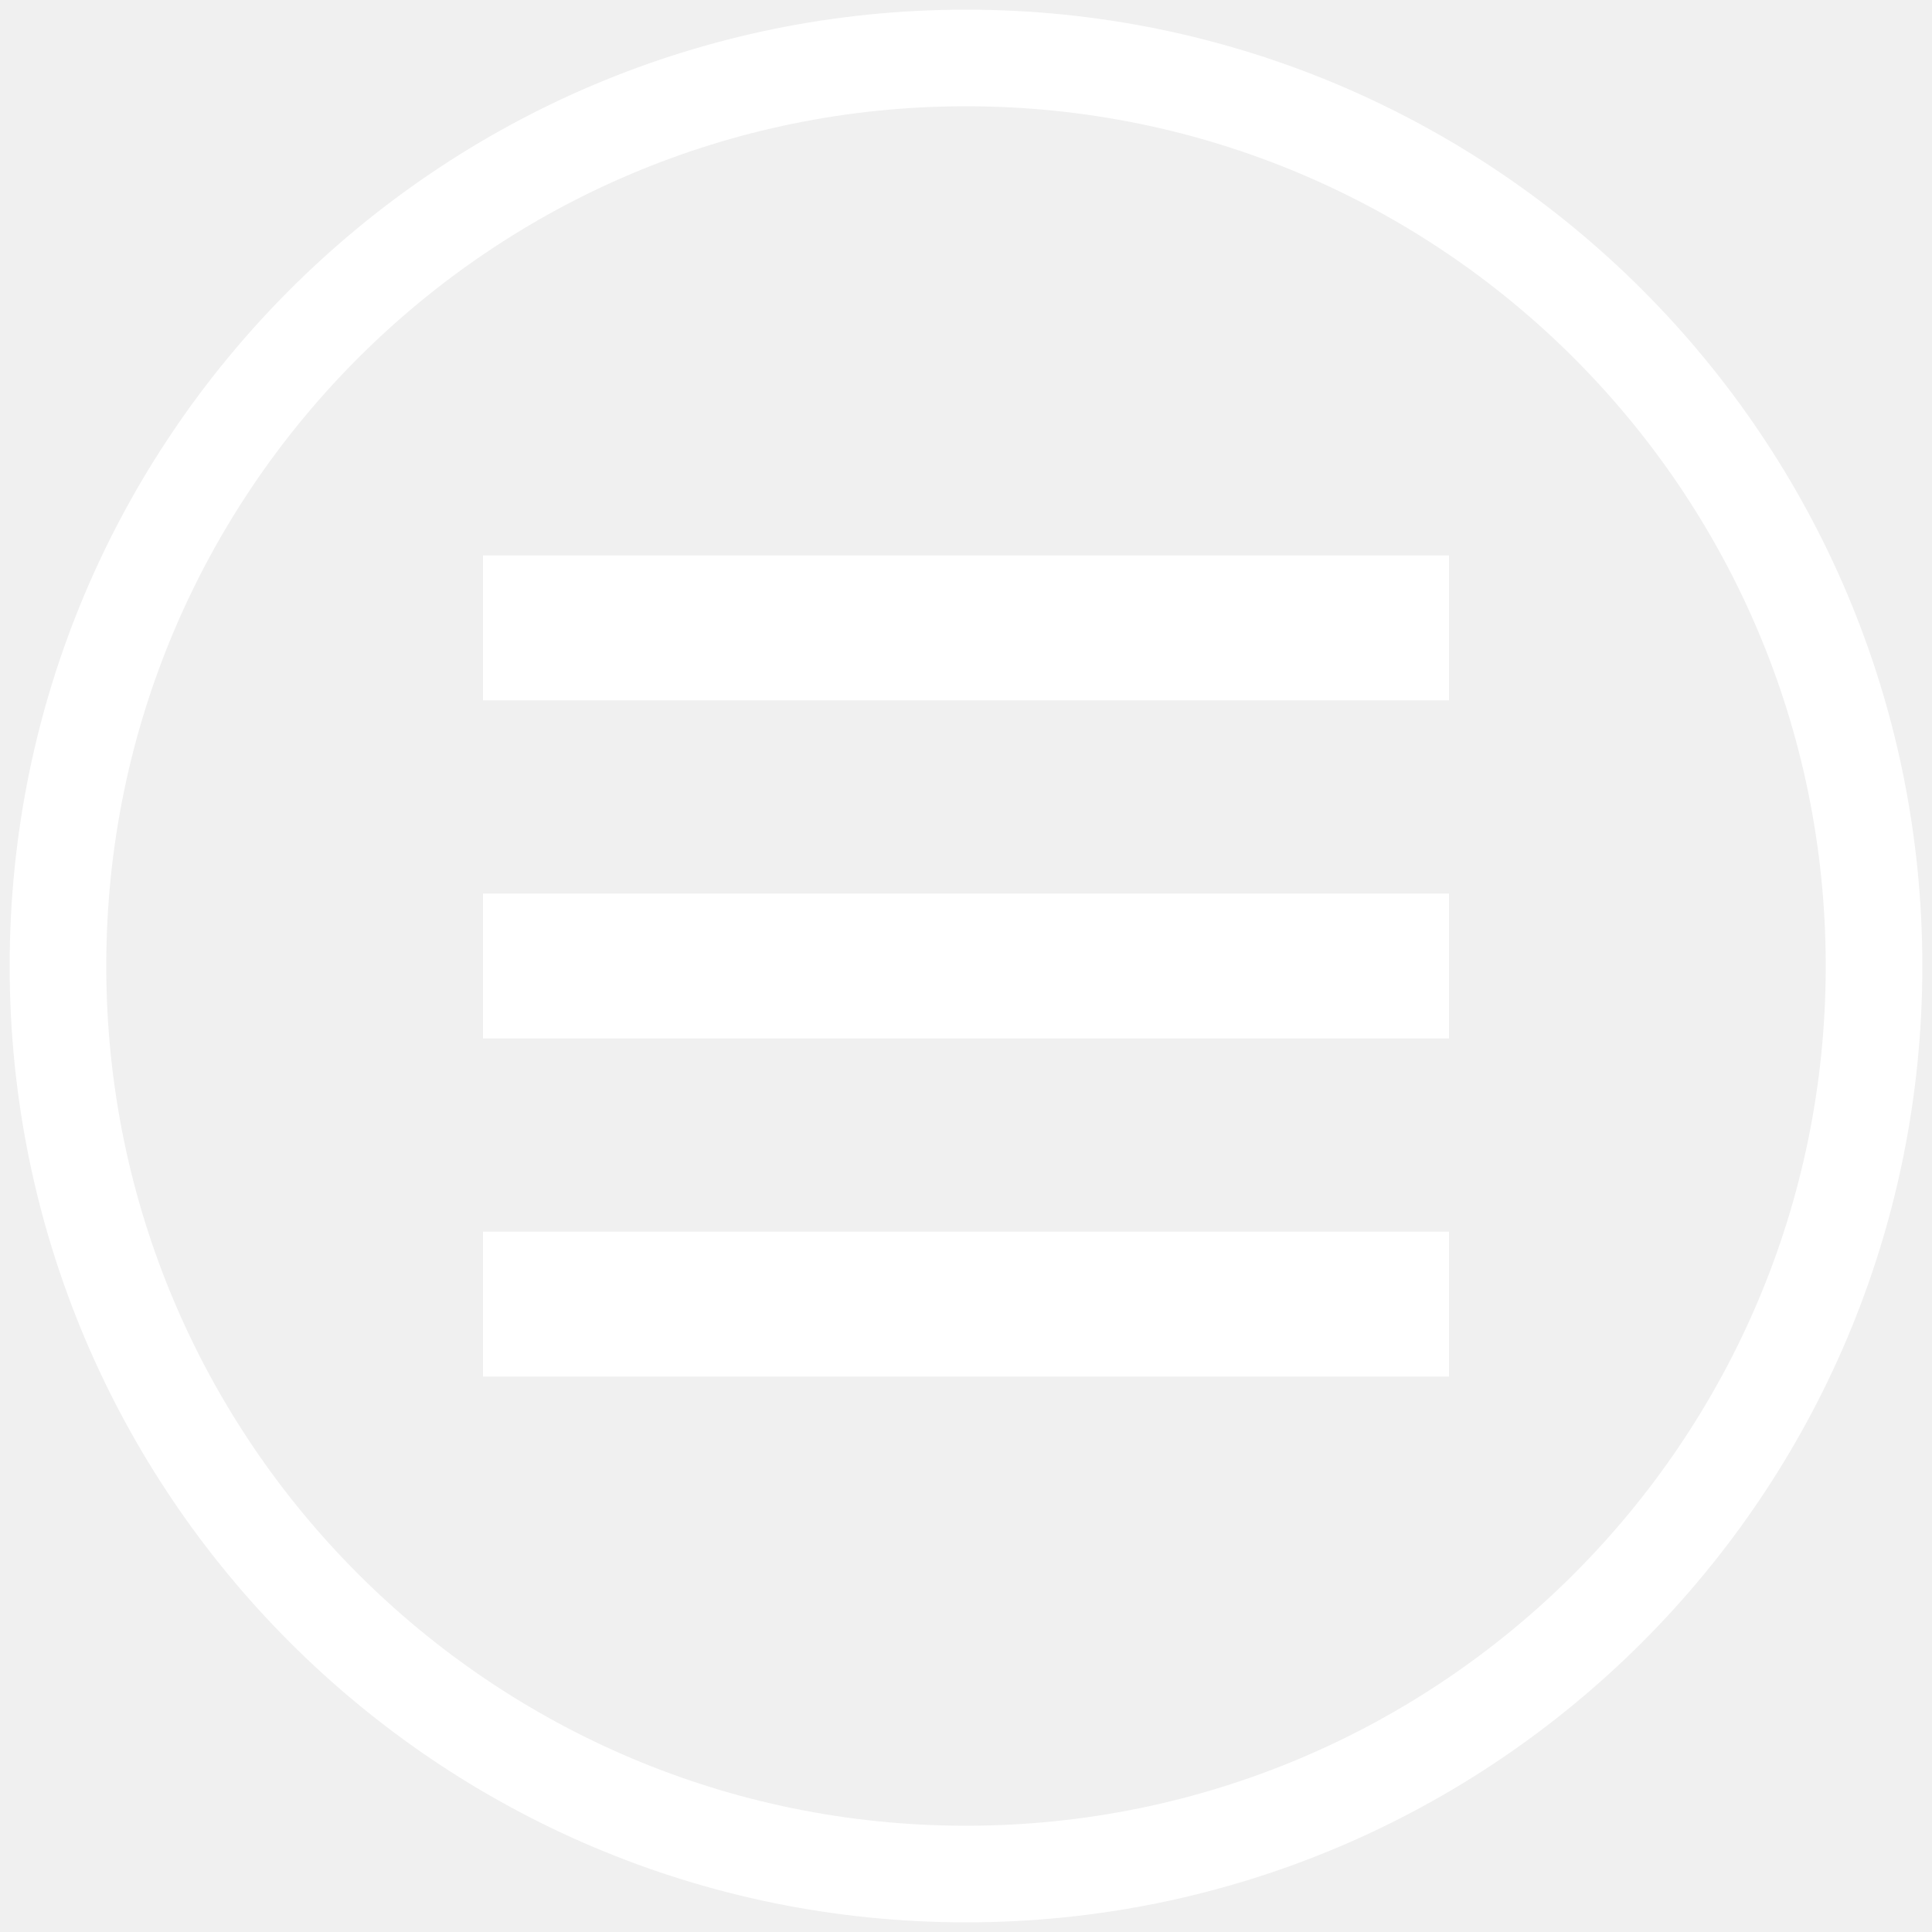
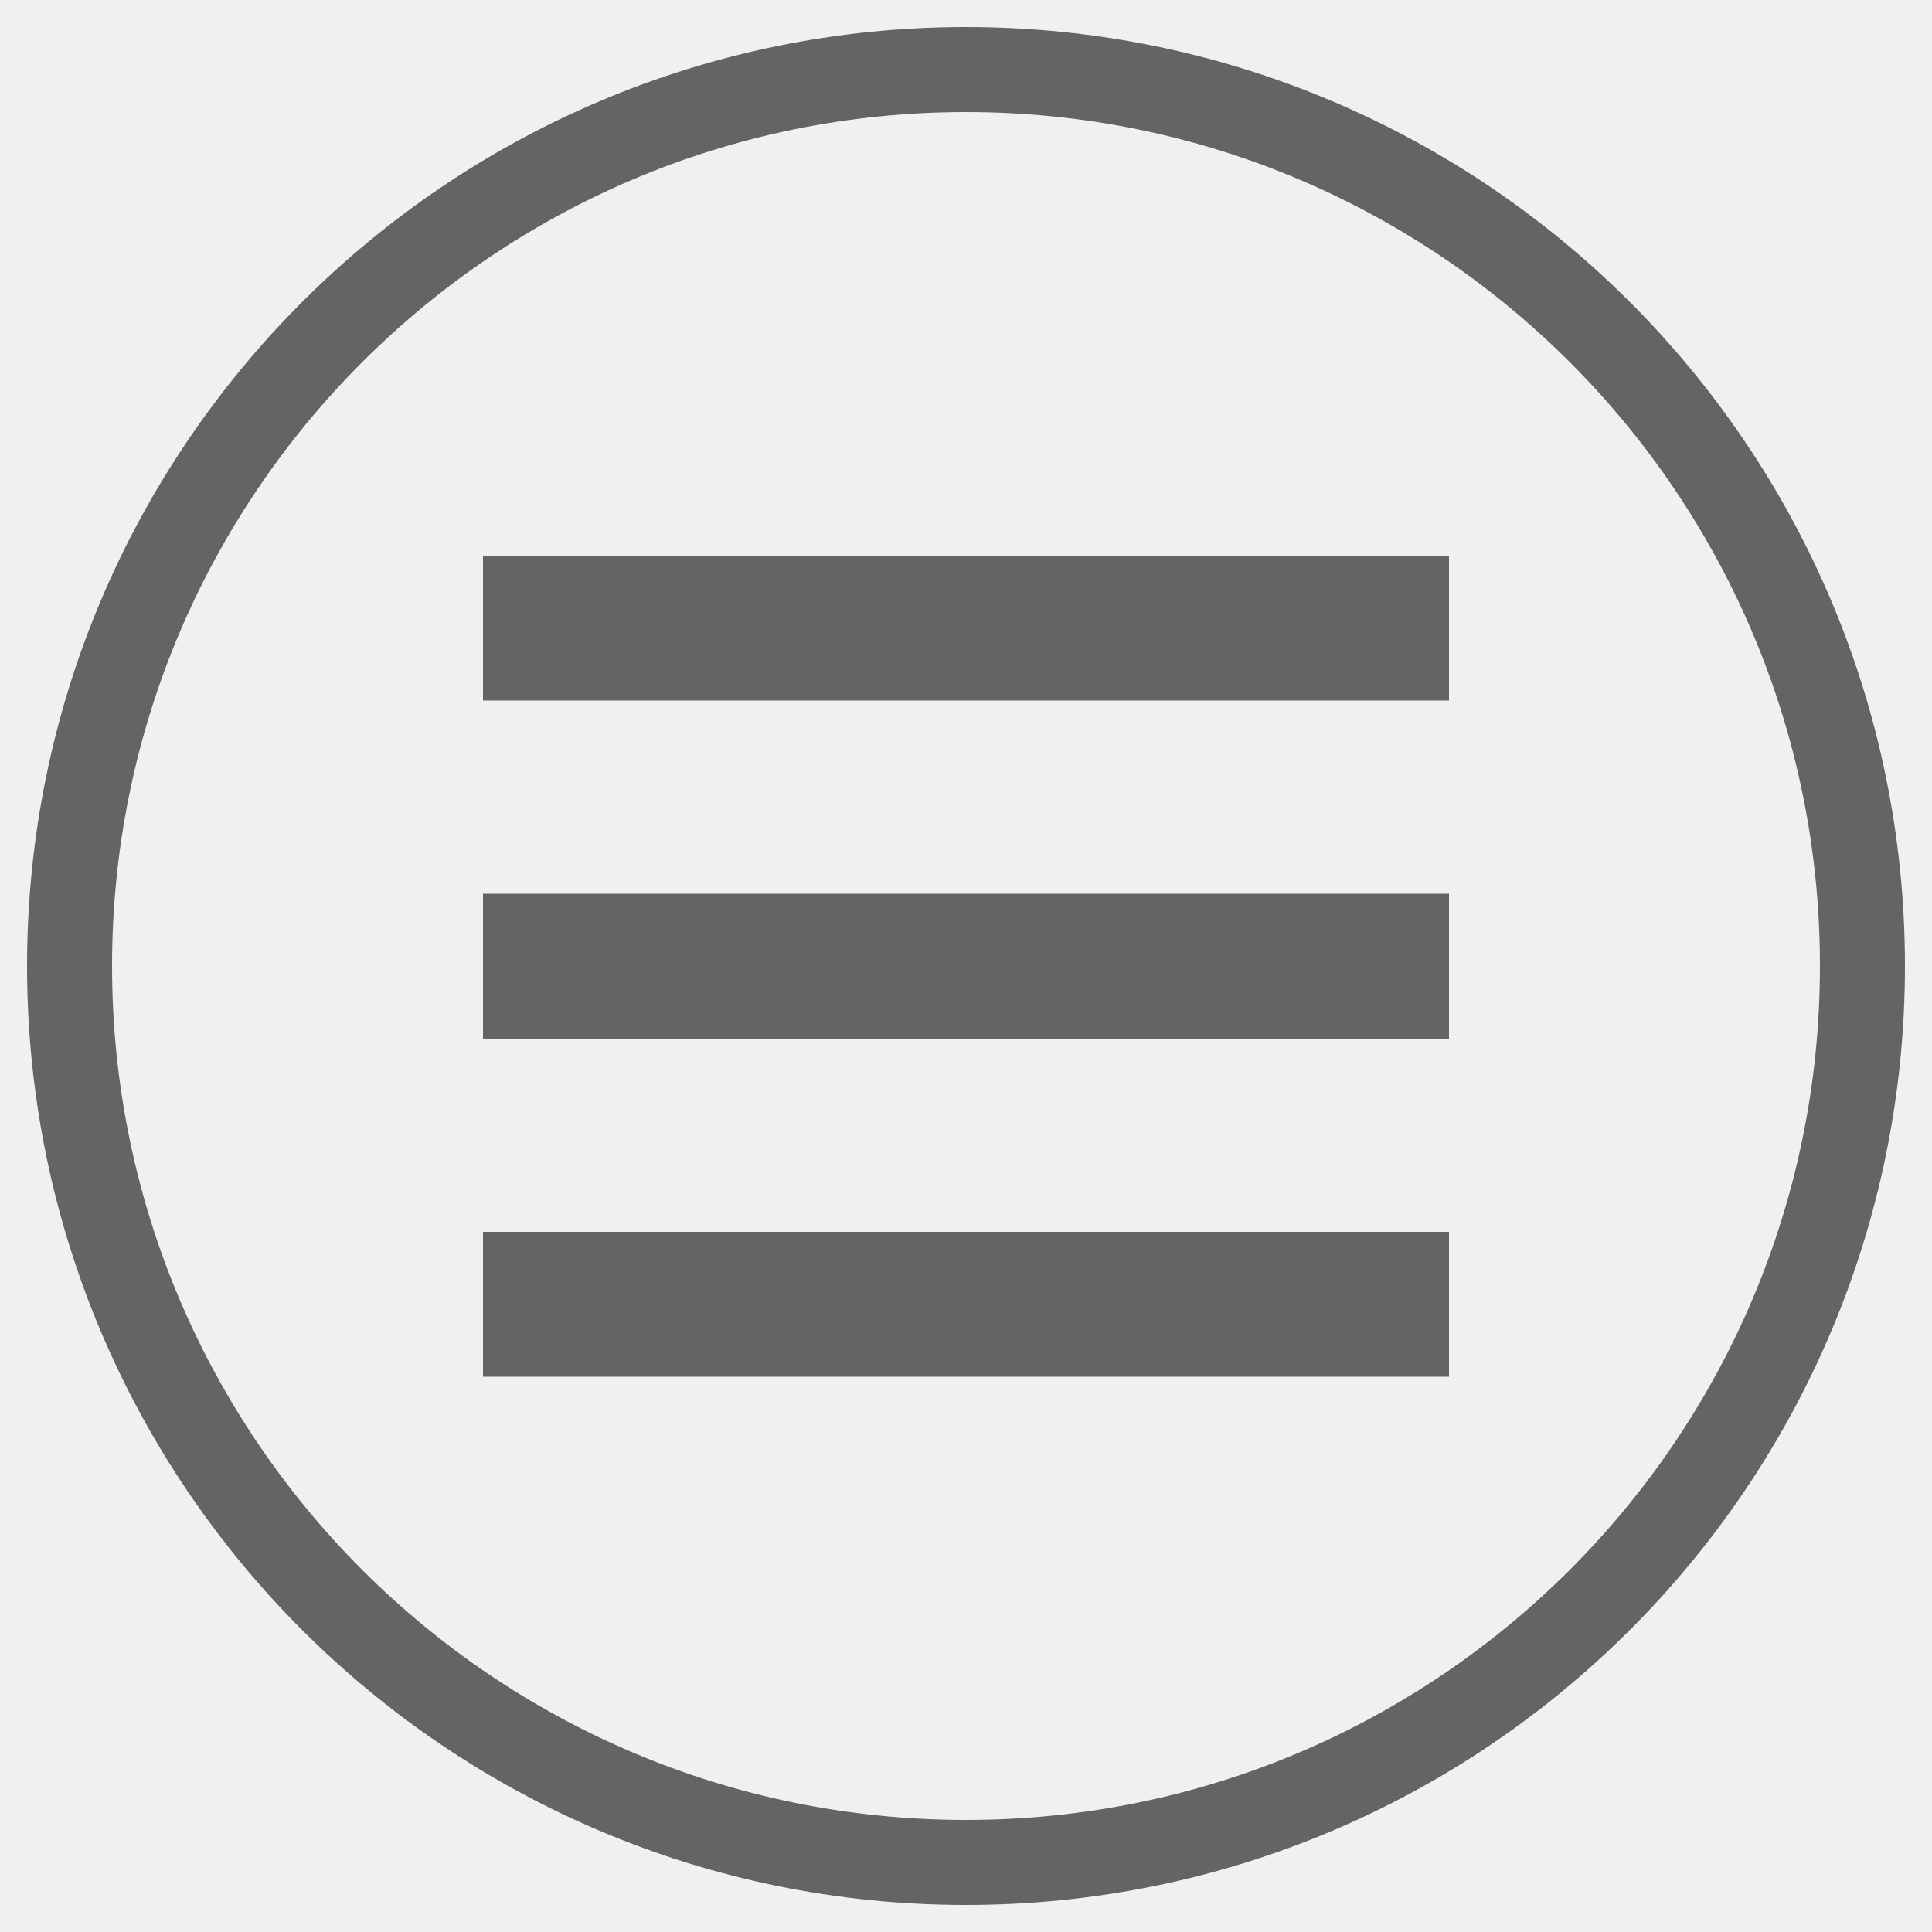
- <svg xmlns="http://www.w3.org/2000/svg" version="1.1" id="Layer_1" x="0px" y="0px" viewBox="-229 231 40 40" enable-background="new -229 231 40 40" xml:space="preserve">
+ <svg xmlns="http://www.w3.org/2000/svg" version="1.1" id="Layer_1" x="0px" y="0px" viewBox="0 0 500 500" enable-background="new 0 0 500 500" xml:space="preserve">
  <g id="open">
-     <rect x="-219" y="242.5" fill="#FFFFFF" width="20" height="3" />
-     <rect x="-219" y="249.5" fill="#FFFFFF" width="20" height="3" />
-     <rect x="-219" y="256.5" fill="#FFFFFF" width="20" height="3" />
+     <rect x="125" y="143.8" fill="#646464" width="250" height="37.5" />
+     <rect x="125" y="231.3" fill="#646464" width="250" height="37.5" />
+     <rect x="125" y="318.8" fill="#646464" width="250" height="37.5" />
  </g>
-   <circle fill="none" stroke="#FFFFFF" stroke-width="2" stroke-miterlimit="10" cx="-209" cy="251" r="18.8" />
+   <circle fill="none" stroke="#646464" stroke-width="22" stroke-miterlimit="10" cx="250" cy="250" r="232" />
</svg>
